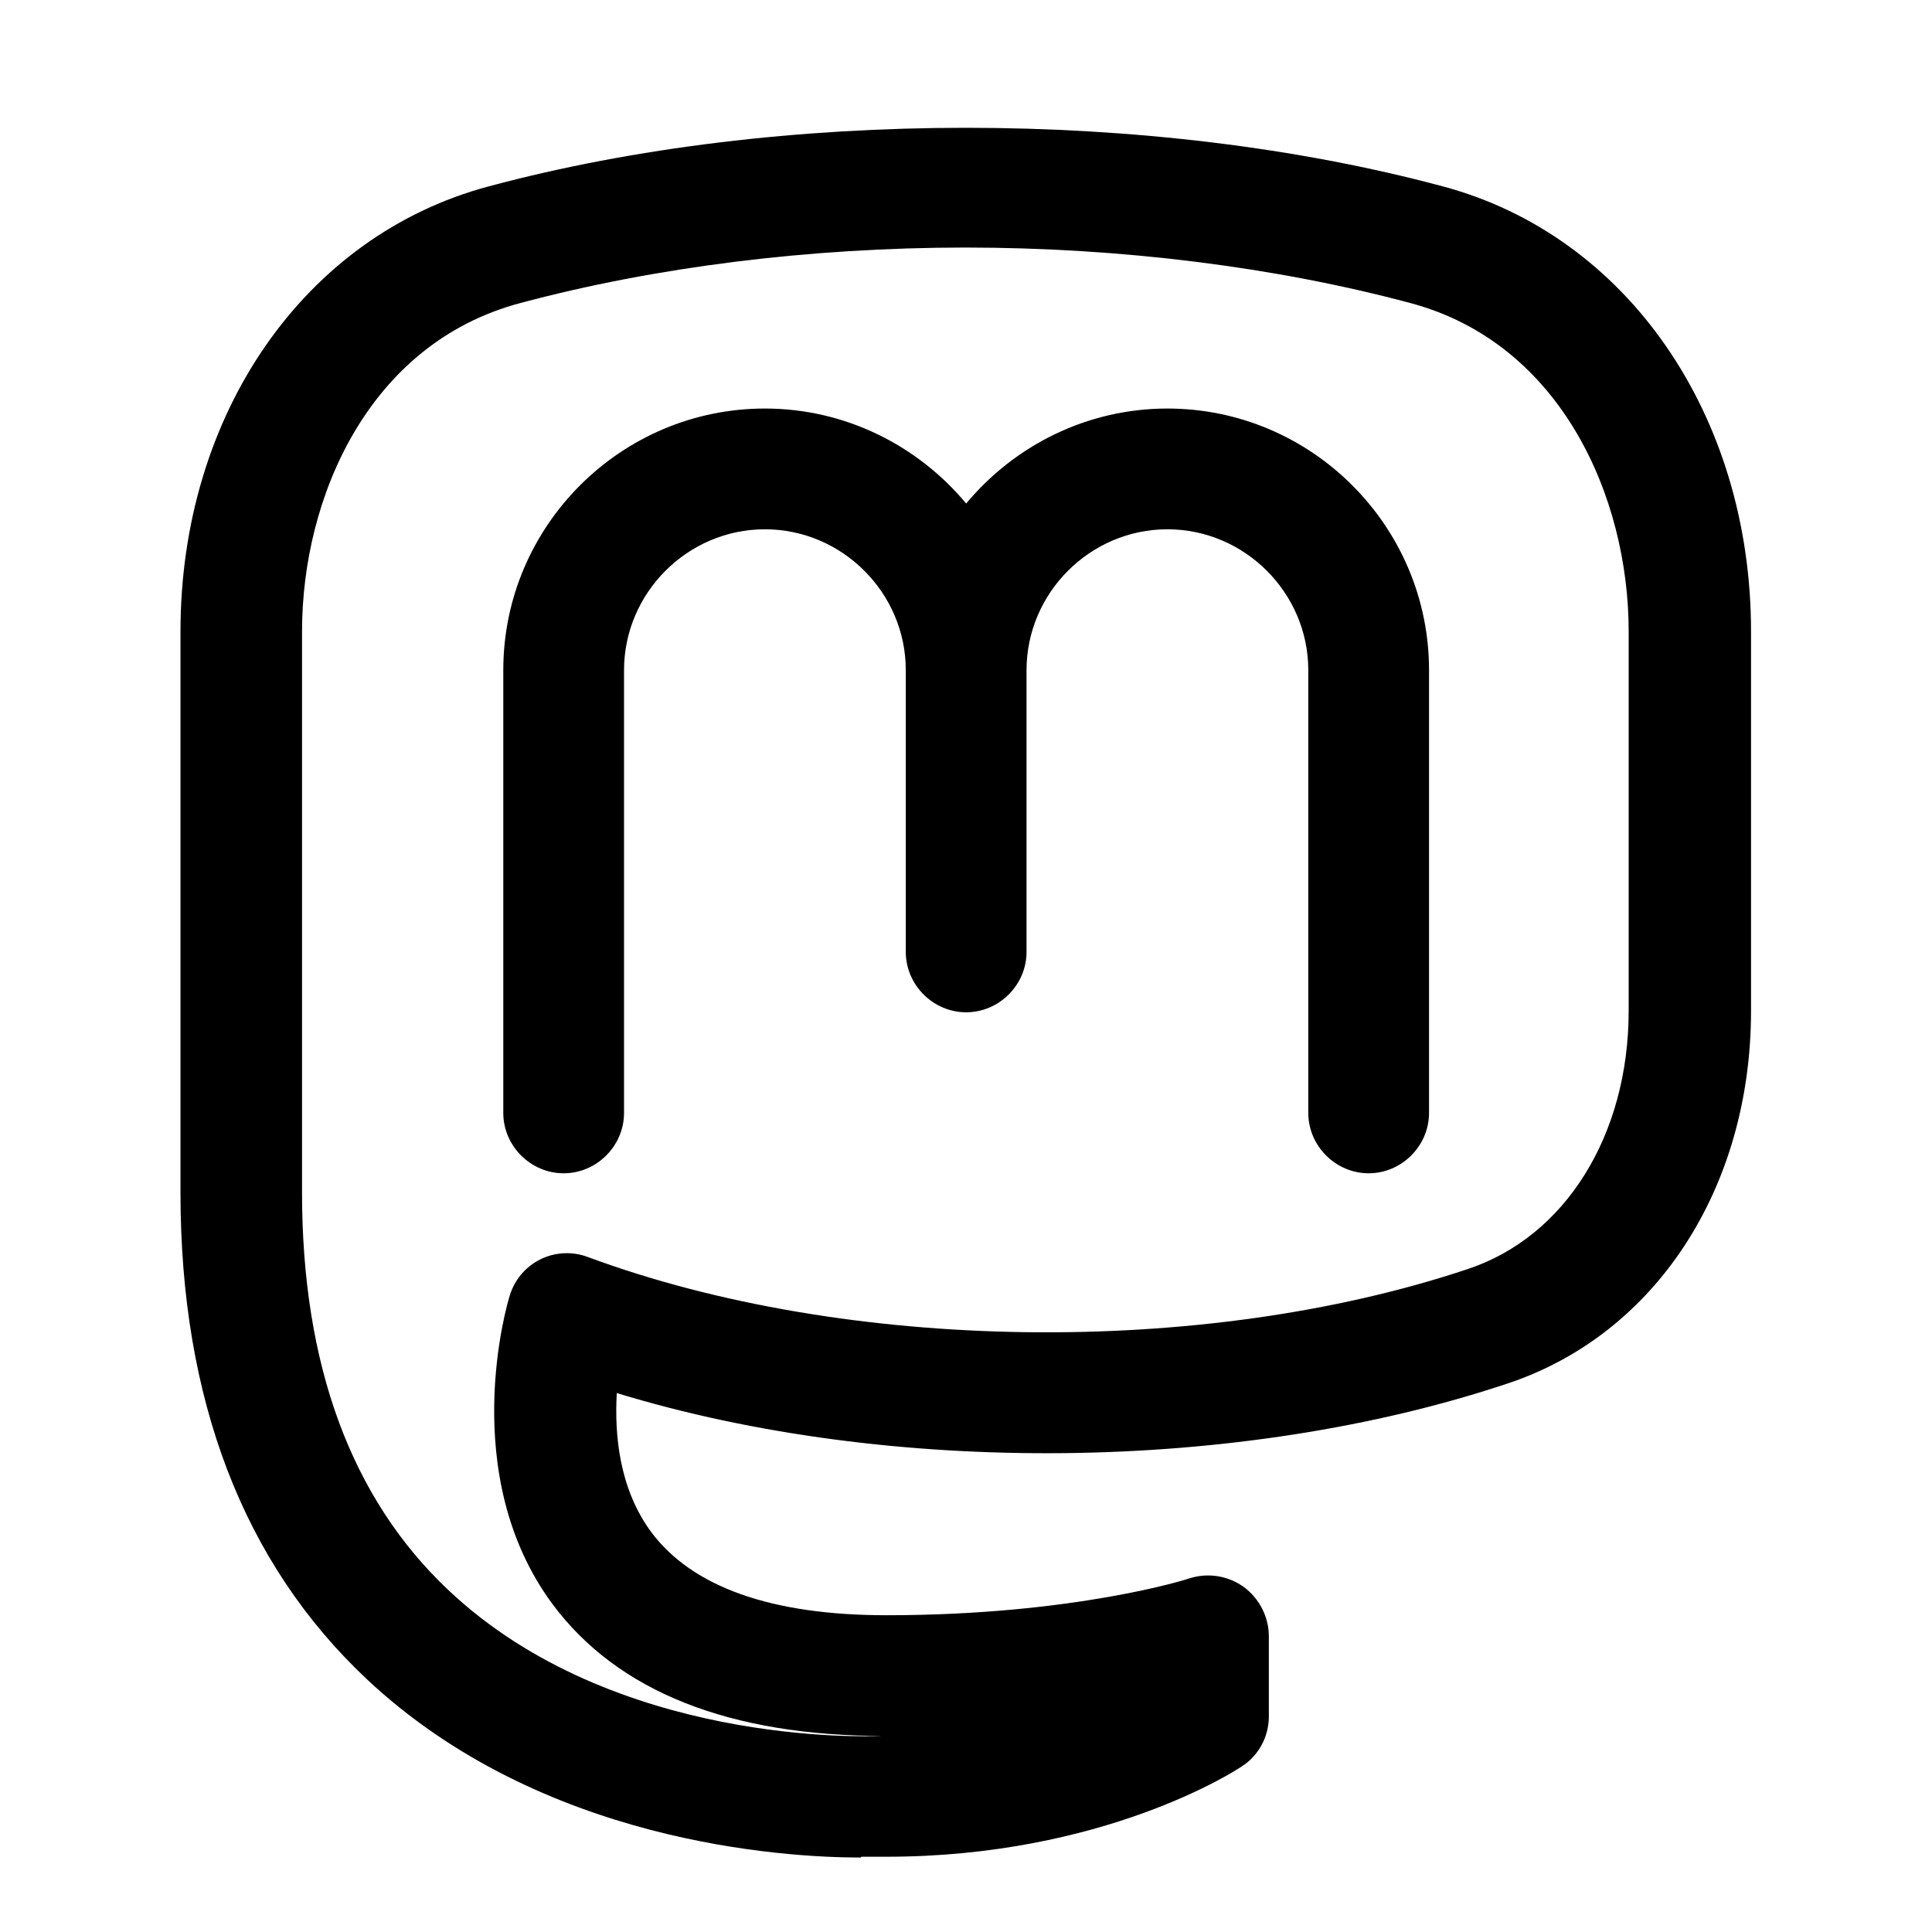
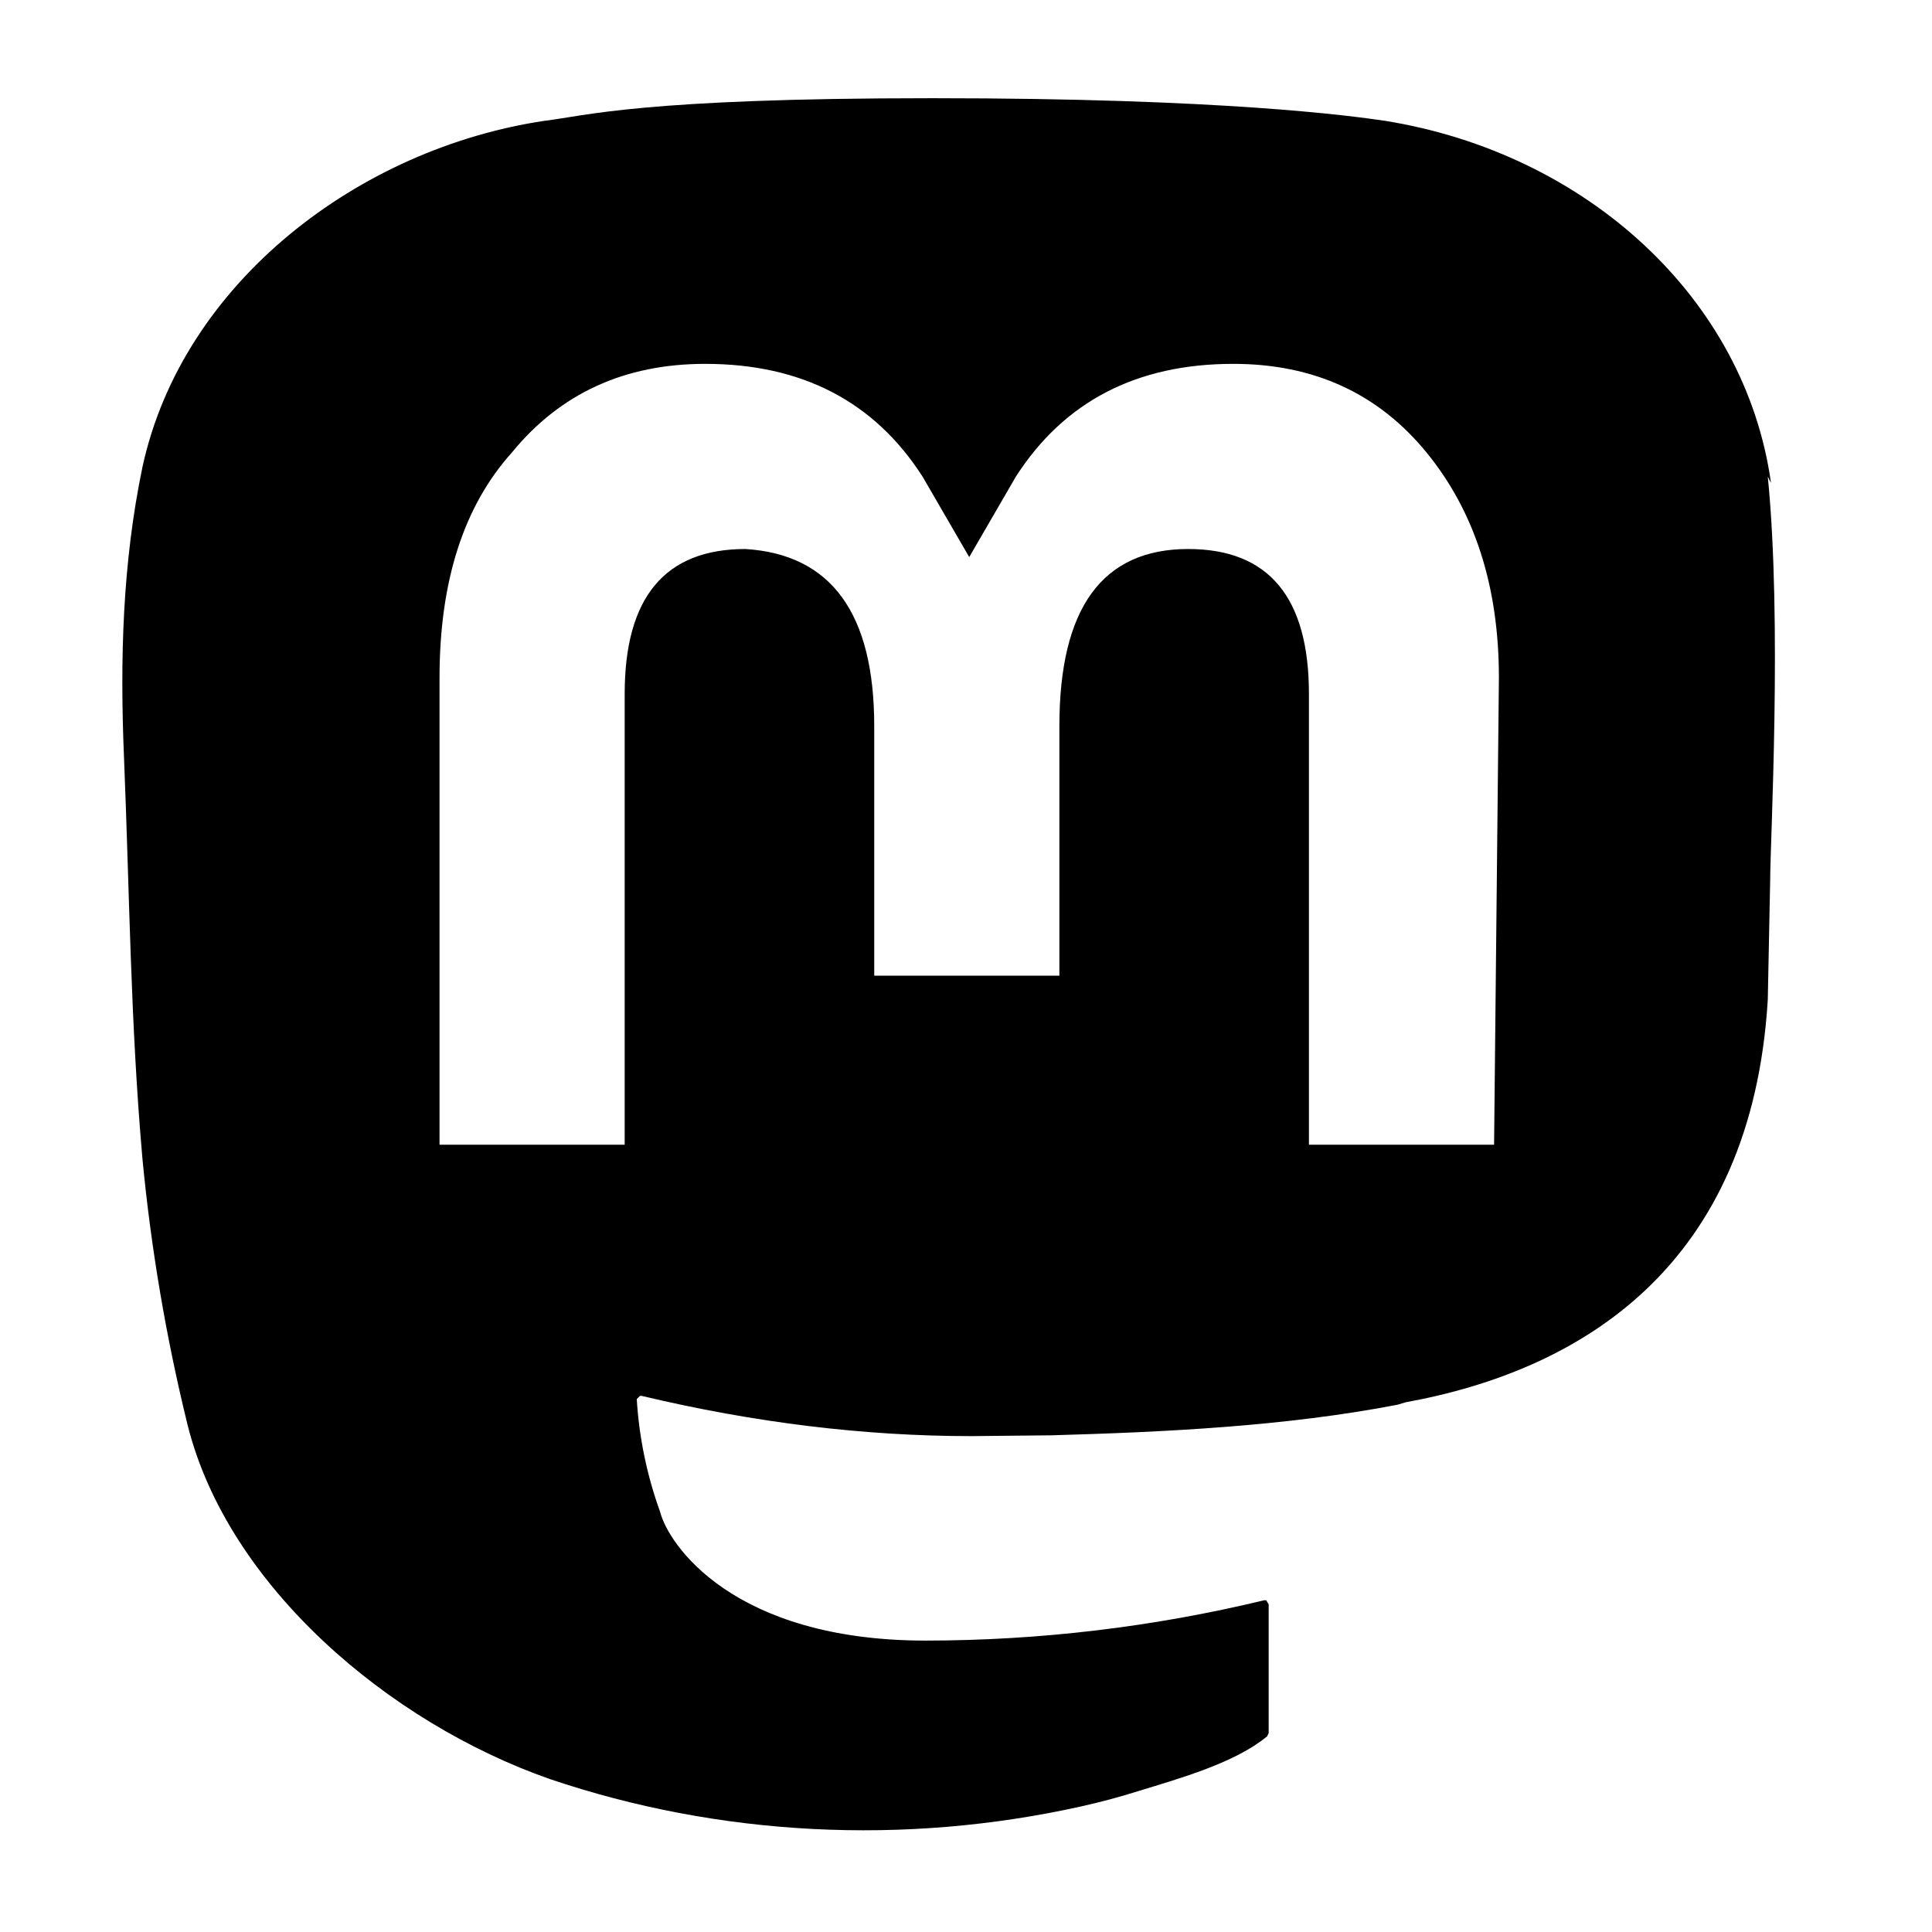
- <svg xmlns="http://www.w3.org/2000/svg" width="96" height="96" viewBox="0 0 24 24">
-   <path fill="currentColor" fill-rule="evenodd" d="M4.552 20.855c2.17 2.04 5.18 2.22 6.14 2.22l.01-.01h.31c2.69 0 4.34-1.07 4.41-1.12c.21-.13.34-.37.34-.62v-1c0-.24-.12-.47-.31-.61a.76.76 0 0 0-.67-.11c-.02.01-1.44.46-3.77.46c-1.43 0-2.41-.35-2.92-1.03c-.4-.54-.46-1.21-.43-1.73c3.4 1.04 7.75.99 11.07-.12c1.83-.61 3.02-2.42 3.02-4.63v-4.71c0-2.69-1.54-4.92-3.83-5.53c-3.61-.97-8.24-.97-11.85 0c-2.29.61-3.83 2.83-3.83 5.53v6.97c0 2.57.78 4.6 2.31 6.04m1.91-17.09c1.677-.449 3.594-.689 5.53-.69c1.937.001 3.853.241 5.53.69c1.87.5 2.71 2.41 2.71 4.08v4.71c0 1.55-.79 2.81-2 3.21c-3.29 1.1-7.72 1.04-10.93-.15a.74.74 0 0 0-.97.48c-.03.09-.66 2.22.53 3.83c.81 1.09 2.2 1.64 4.13 1.64h-.047c-.17.007-3.32.125-5.373-1.81c-1.21-1.14-1.82-2.8-1.82-4.94v-6.97c0-1.67.83-3.58 2.71-4.08m9.79 10.06c0 .41.34.75.75.75s.75-.34.75-.75v-5.5c0-1.79-1.46-3.25-3.25-3.25c-1 0-1.9.46-2.5 1.18c-.6-.72-1.5-1.18-2.5-1.18c-1.79 0-3.25 1.46-3.25 3.25v5.5c0 .41.34.75.75.75s.75-.34.75-.75v-5.5c0-.96.79-1.75 1.75-1.75s1.75.79 1.75 1.75v3.5c0 .41.34.75.75.75s.75-.34.75-.75v-3.5c0-.96.79-1.75 1.75-1.75s1.75.79 1.75 1.75z" color="currentColor" />
+ <svg xmlns="http://www.w3.org/2000/svg" width="128" height="128" viewBox="0 0 24 24">
+   <path fill="currentColor" d="M22 6c-.32-2.3-2.3-4.1-4.8-4.5-.41-.06-2-.28-5.6-.28h-.03c-3.6 0-4.3.22-4.8.28-2.3.34-4.5 2-5 4.3-.25 1.2-.28 2.4-.23 3.6.07 1.7.08 3.3.23 5a23 23 0 0 0 .56 3.3c.5 2 2.5 3.7 4.5 4.4 2.1.71 4.4.83 6.6.34q.36-.08.71-.19c.52-.16 1.2-.35 1.6-.68l.02-.04v-1.6l-.03-.05h-.03a18 18 0 0 1-4.2.5c-2.4 0-3.2-1.2-3.3-1.6a5 5 0 0 1-.29-1.4l.04-.04h.02q2.1.5 4.1.5l.99-.01c1.4-.04 2.9-.11 4.3-.38l.1-.03c2.2-.4 4.3-1.7 4.5-5l.03-1.5c0-.46.15-3.2-.03-5m-3.4 8.3h-2.3v-5.6q0-1.8-1.5-1.8-1.6 0-1.6 2.2v3.1h-2.3v-3.1q0-2.1-1.6-2.2-1.5 0-1.5 1.8v5.6h-2.3v-5.8q0-1.8.9-2.8.9-1.1 2.4-1.1 1.8 0 2.7 1.4l.58 1 .58-1q.9-1.4 2.7-1.4 1.5 0 2.4 1.1t.9 2.8z" />
</svg>
